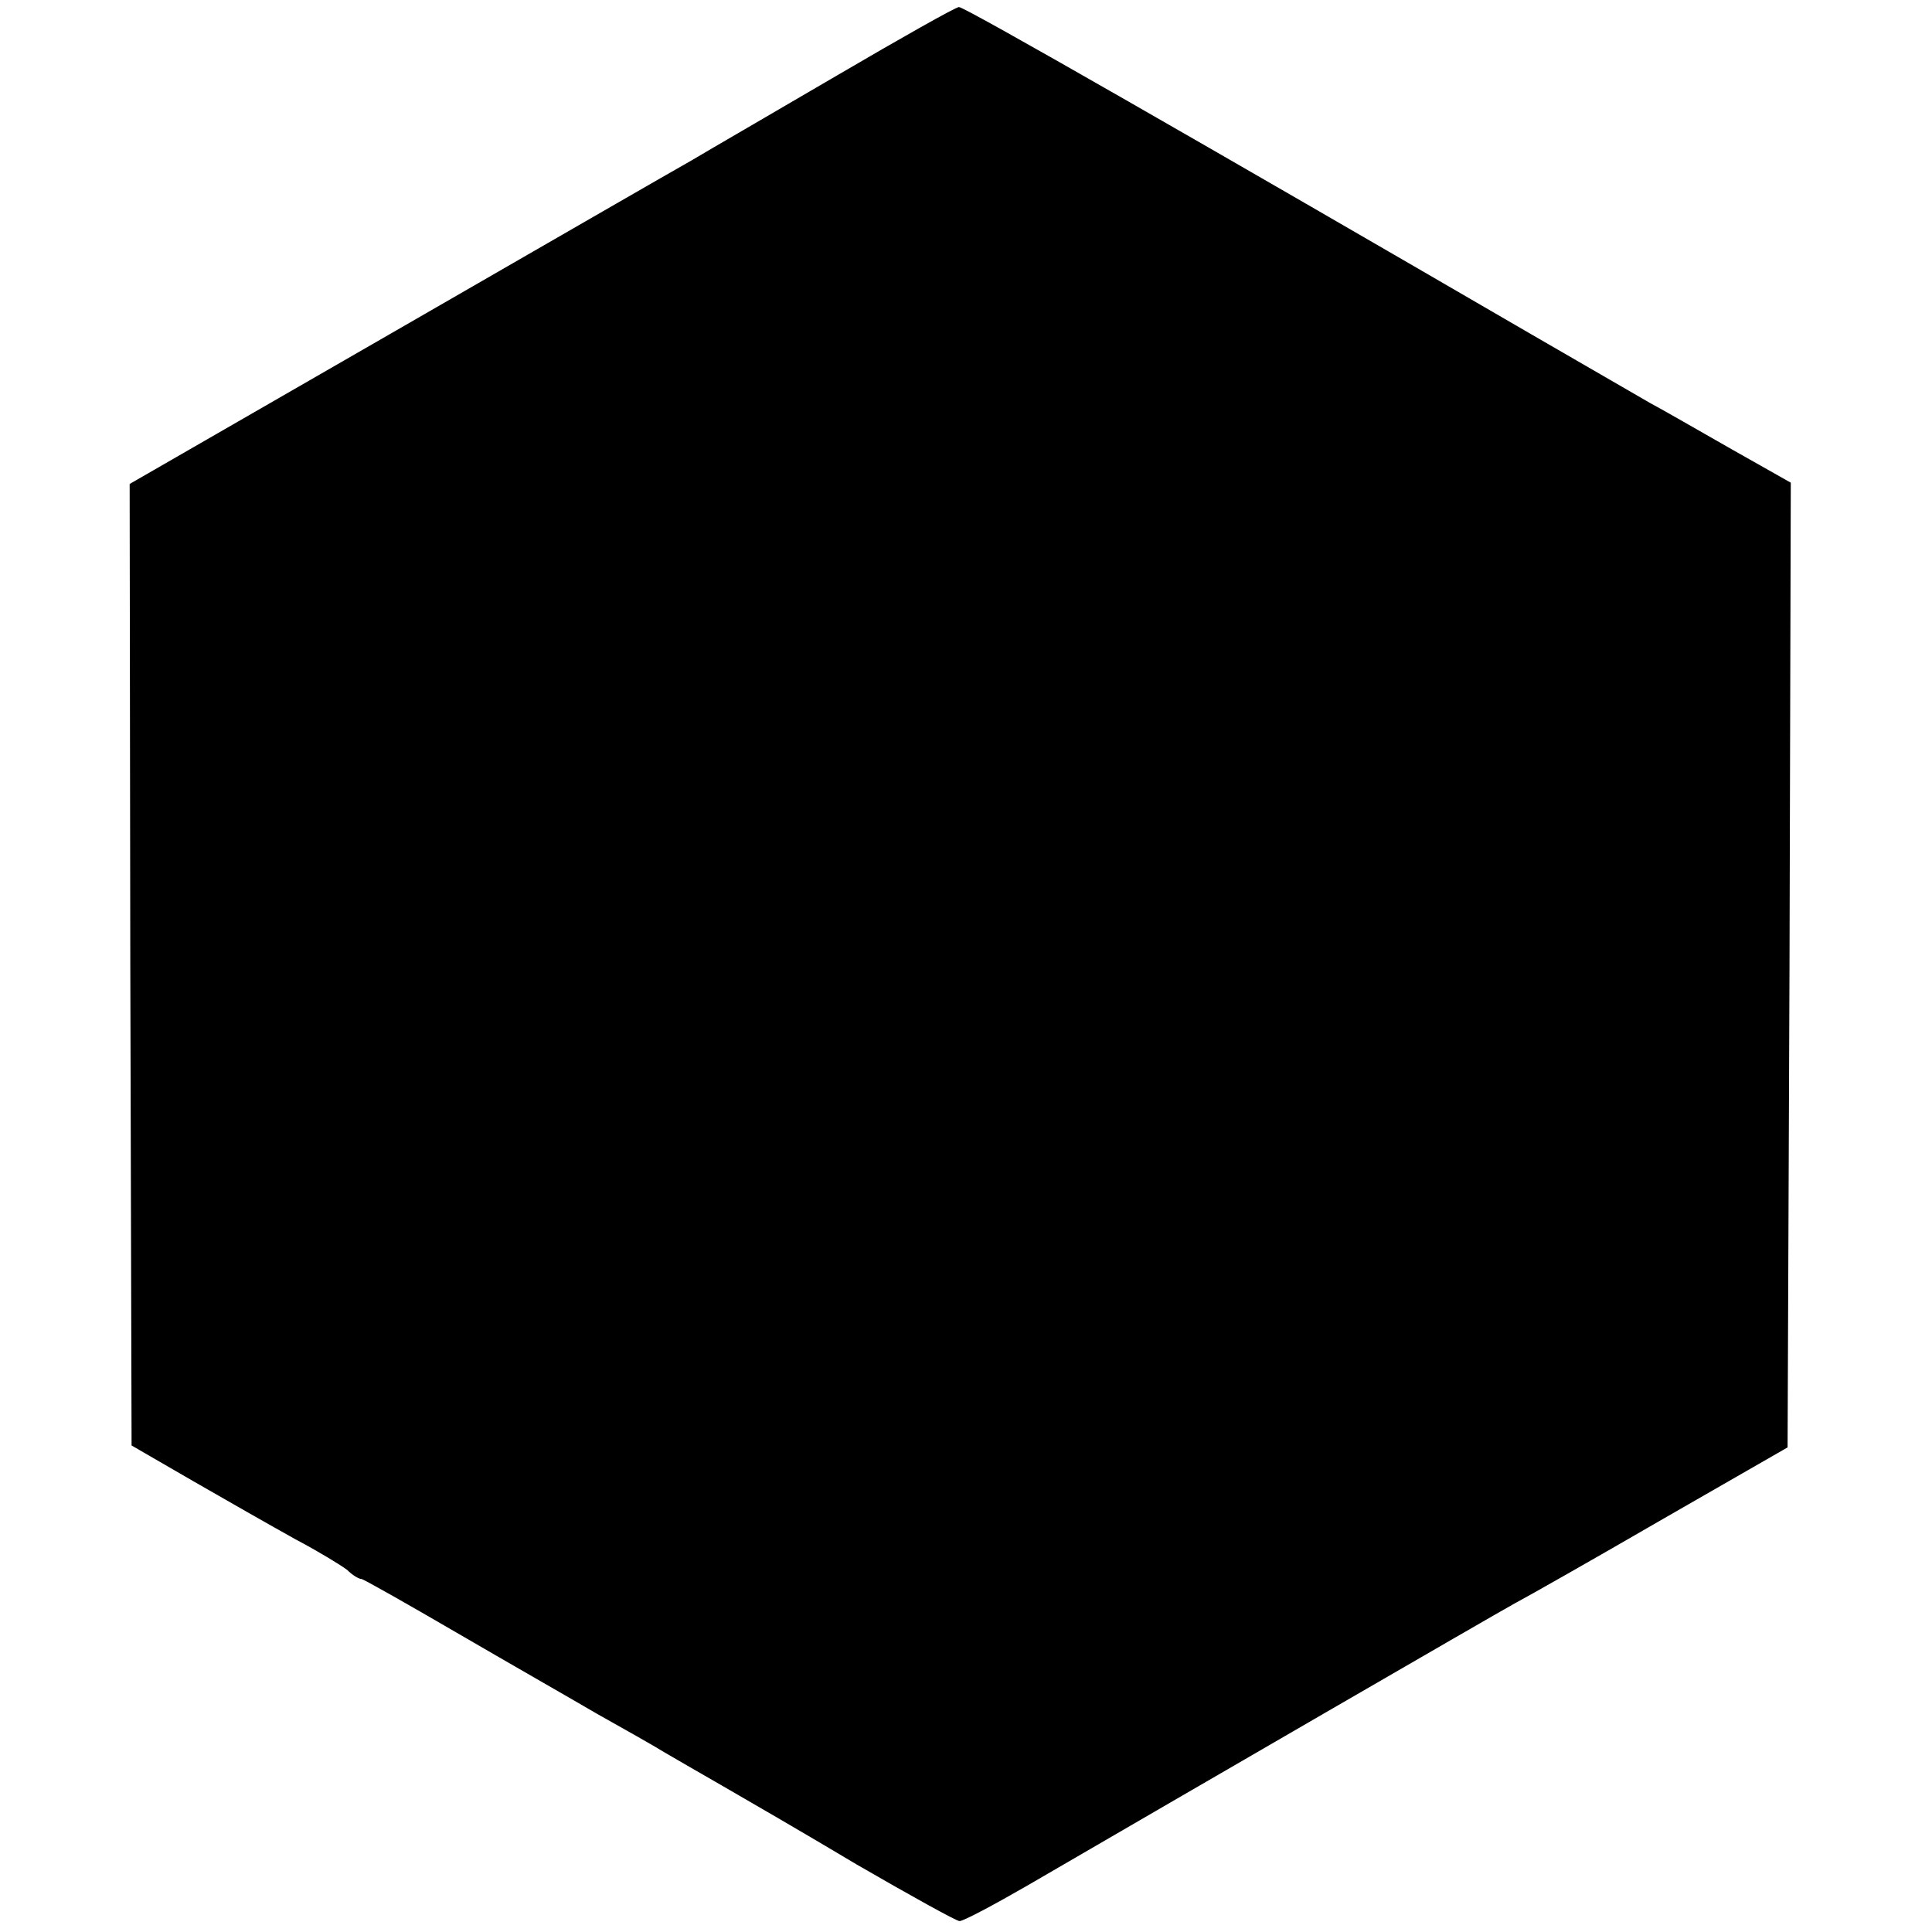
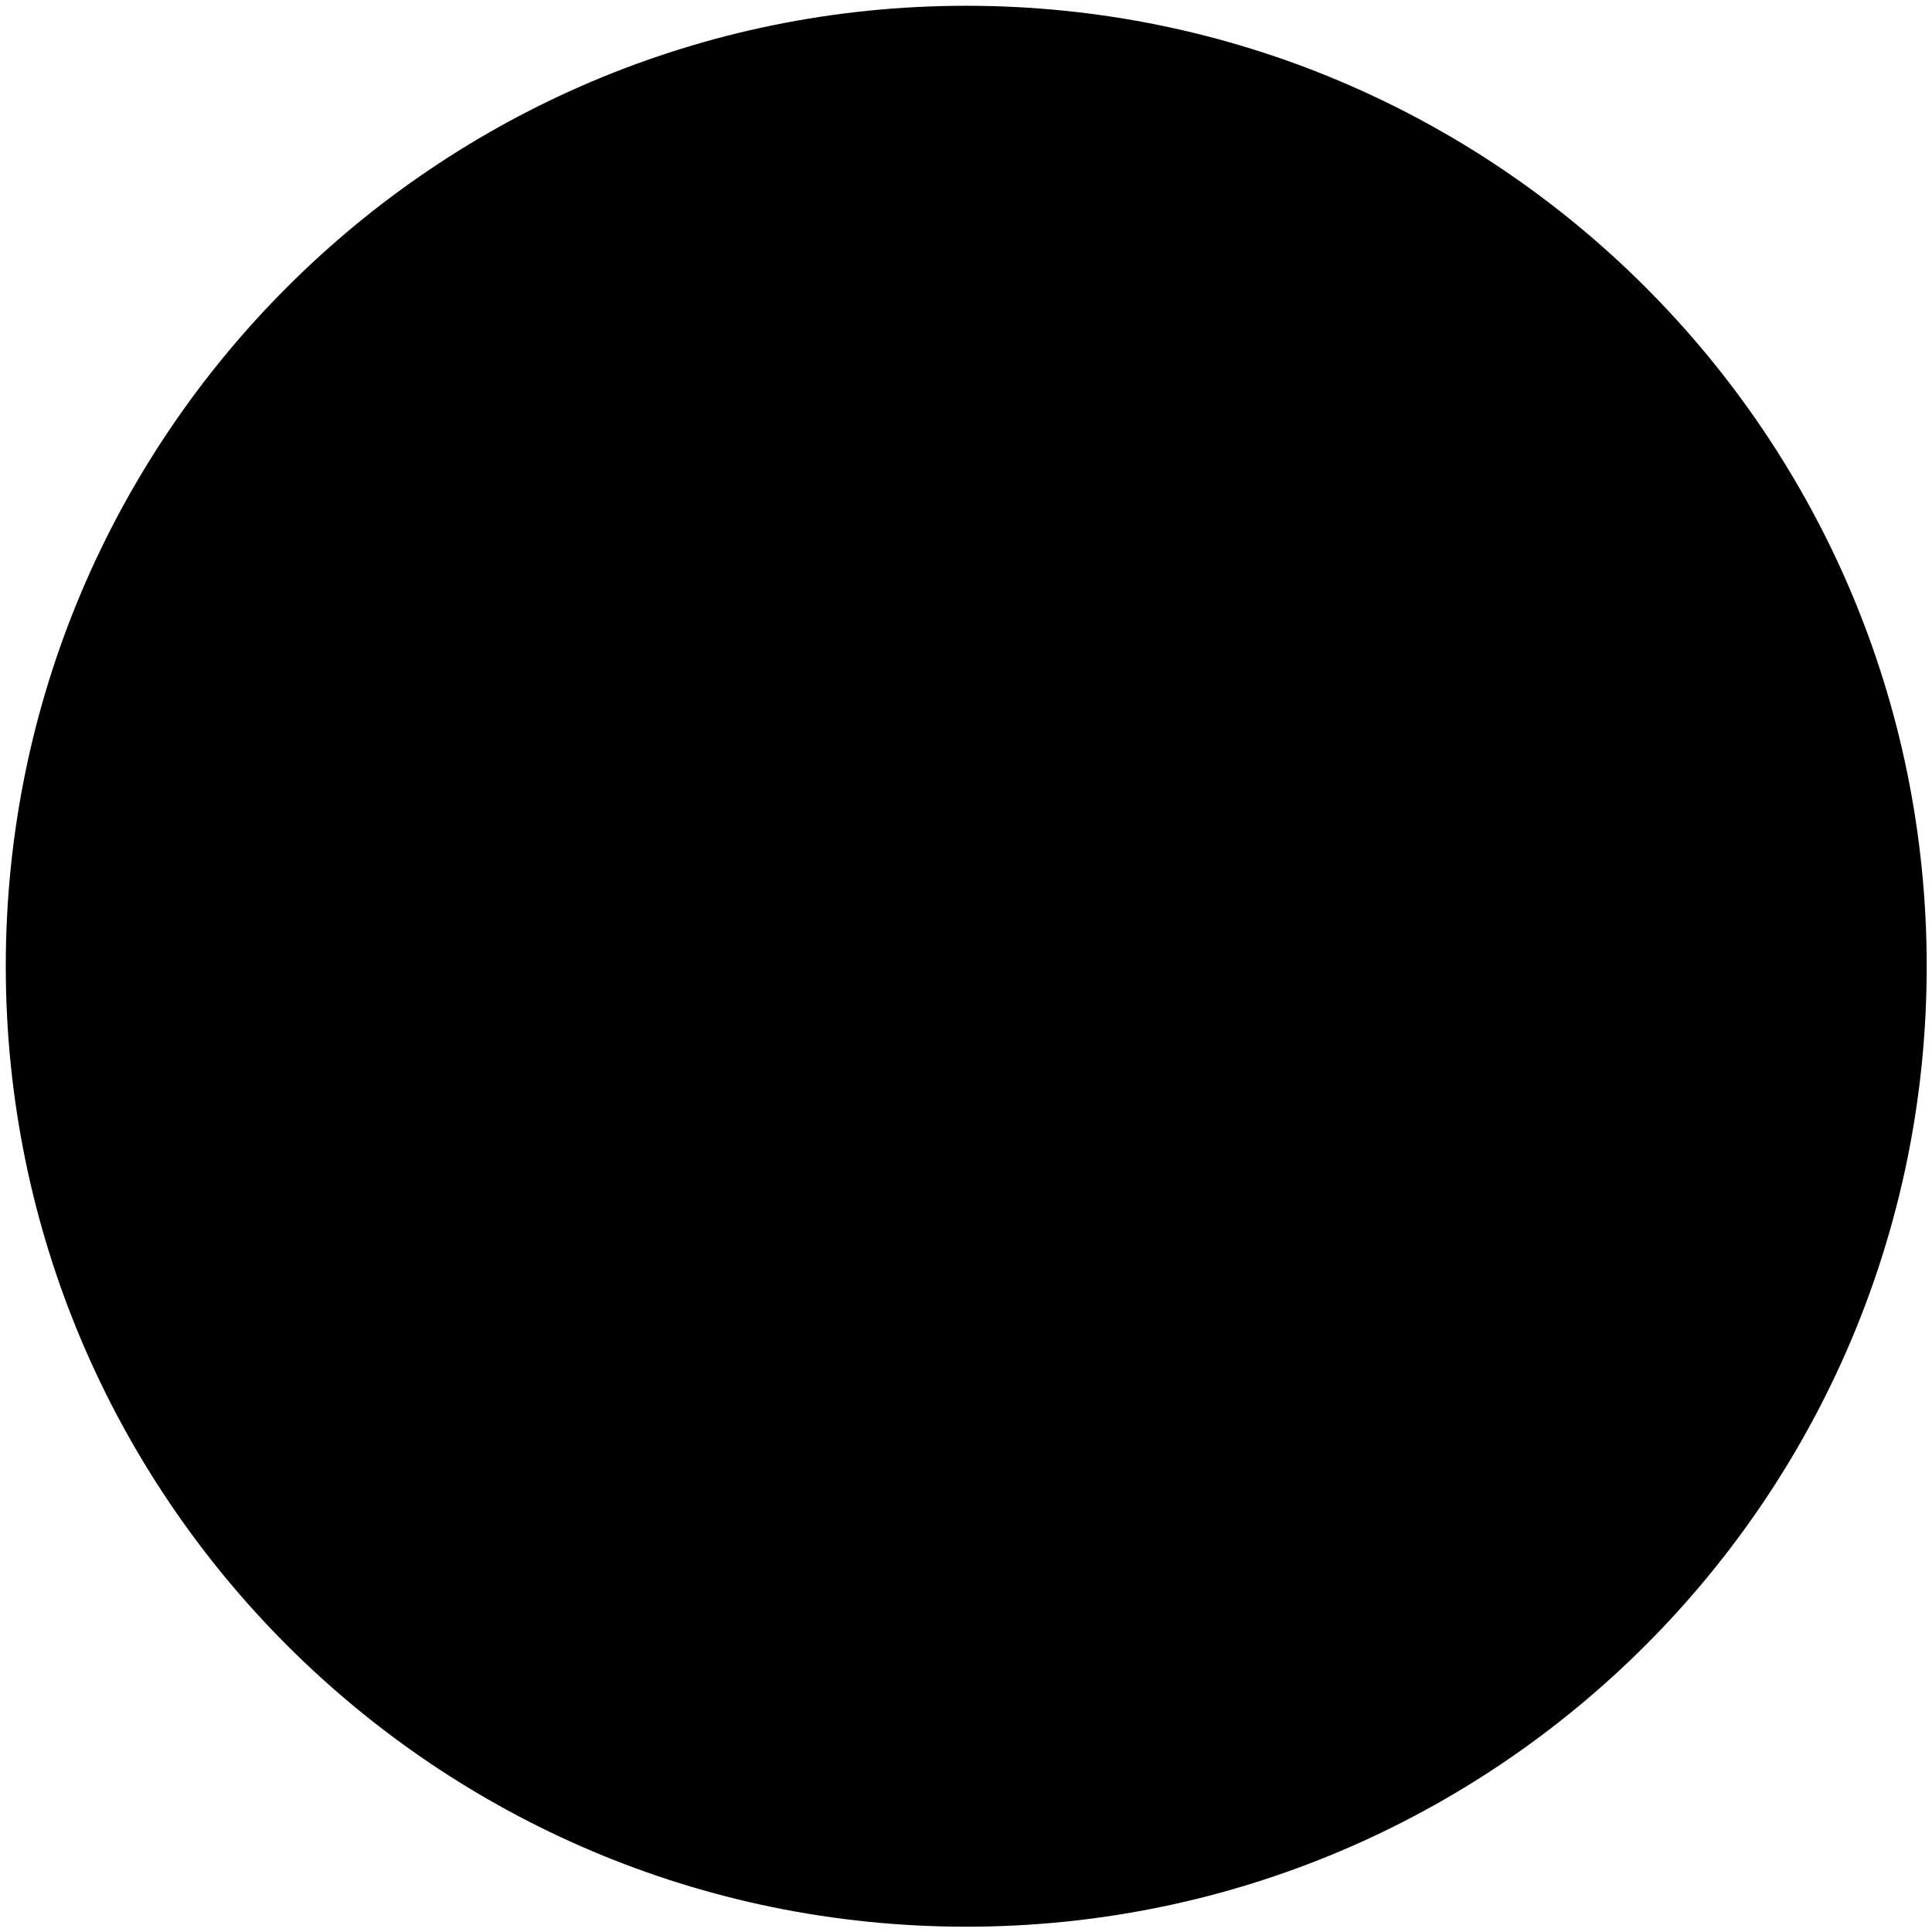
- <svg xmlns="http://www.w3.org/2000/svg" height="401.333" viewBox="0 0 301 301" width="401.333">
-   <path d="m130.5 11.7c-9.9 5.8-20.1 11.7-22.6 13.2-2.5 1.4-23.3 13.4-46.2 26.6l-41.5 23.9.1 74.9.2 74.9 9.5 5.5c5.2 3 12.4 7.1 16 9.1 3.6 1.9 7.2 4.1 8.1 4.8.8.8 1.8 1.4 2.2 1.4.3 0 7 3.8 14.9 8.4s17.7 10.2 21.8 12.6c4.1 2.3 8.9 5 10.5 6 1.7 1 5.7 3.3 9 5.2s12.8 7.4 21 12.3c8.3 4.8 15.5 8.8 16 8.8.6 0 5.3-2.5 10.5-5.5 25.8-15 72.9-42.3 76-44 1.9-1 12.3-6.9 23-13.1l19.5-11.2.3-75.1.2-75.2-9.2-5.2c-5.1-2.9-10.8-6.2-12.7-7.2l-18.5-10.7c-50.6-29.4-88.4-51.1-89.2-51-.5 0-9 4.8-18.9 10.6z" />
+ <svg xmlns="http://www.w3.org/2000/svg" version="1.1" id="Layer_1" x="0px" y="0px" viewBox="0 0 401.3 401.3" style="enable-background:new 0 0 401.3 401.3;" xml:space="preserve">
+   <circle cx="200.7" cy="200.7" r="199.5" />
</svg>
